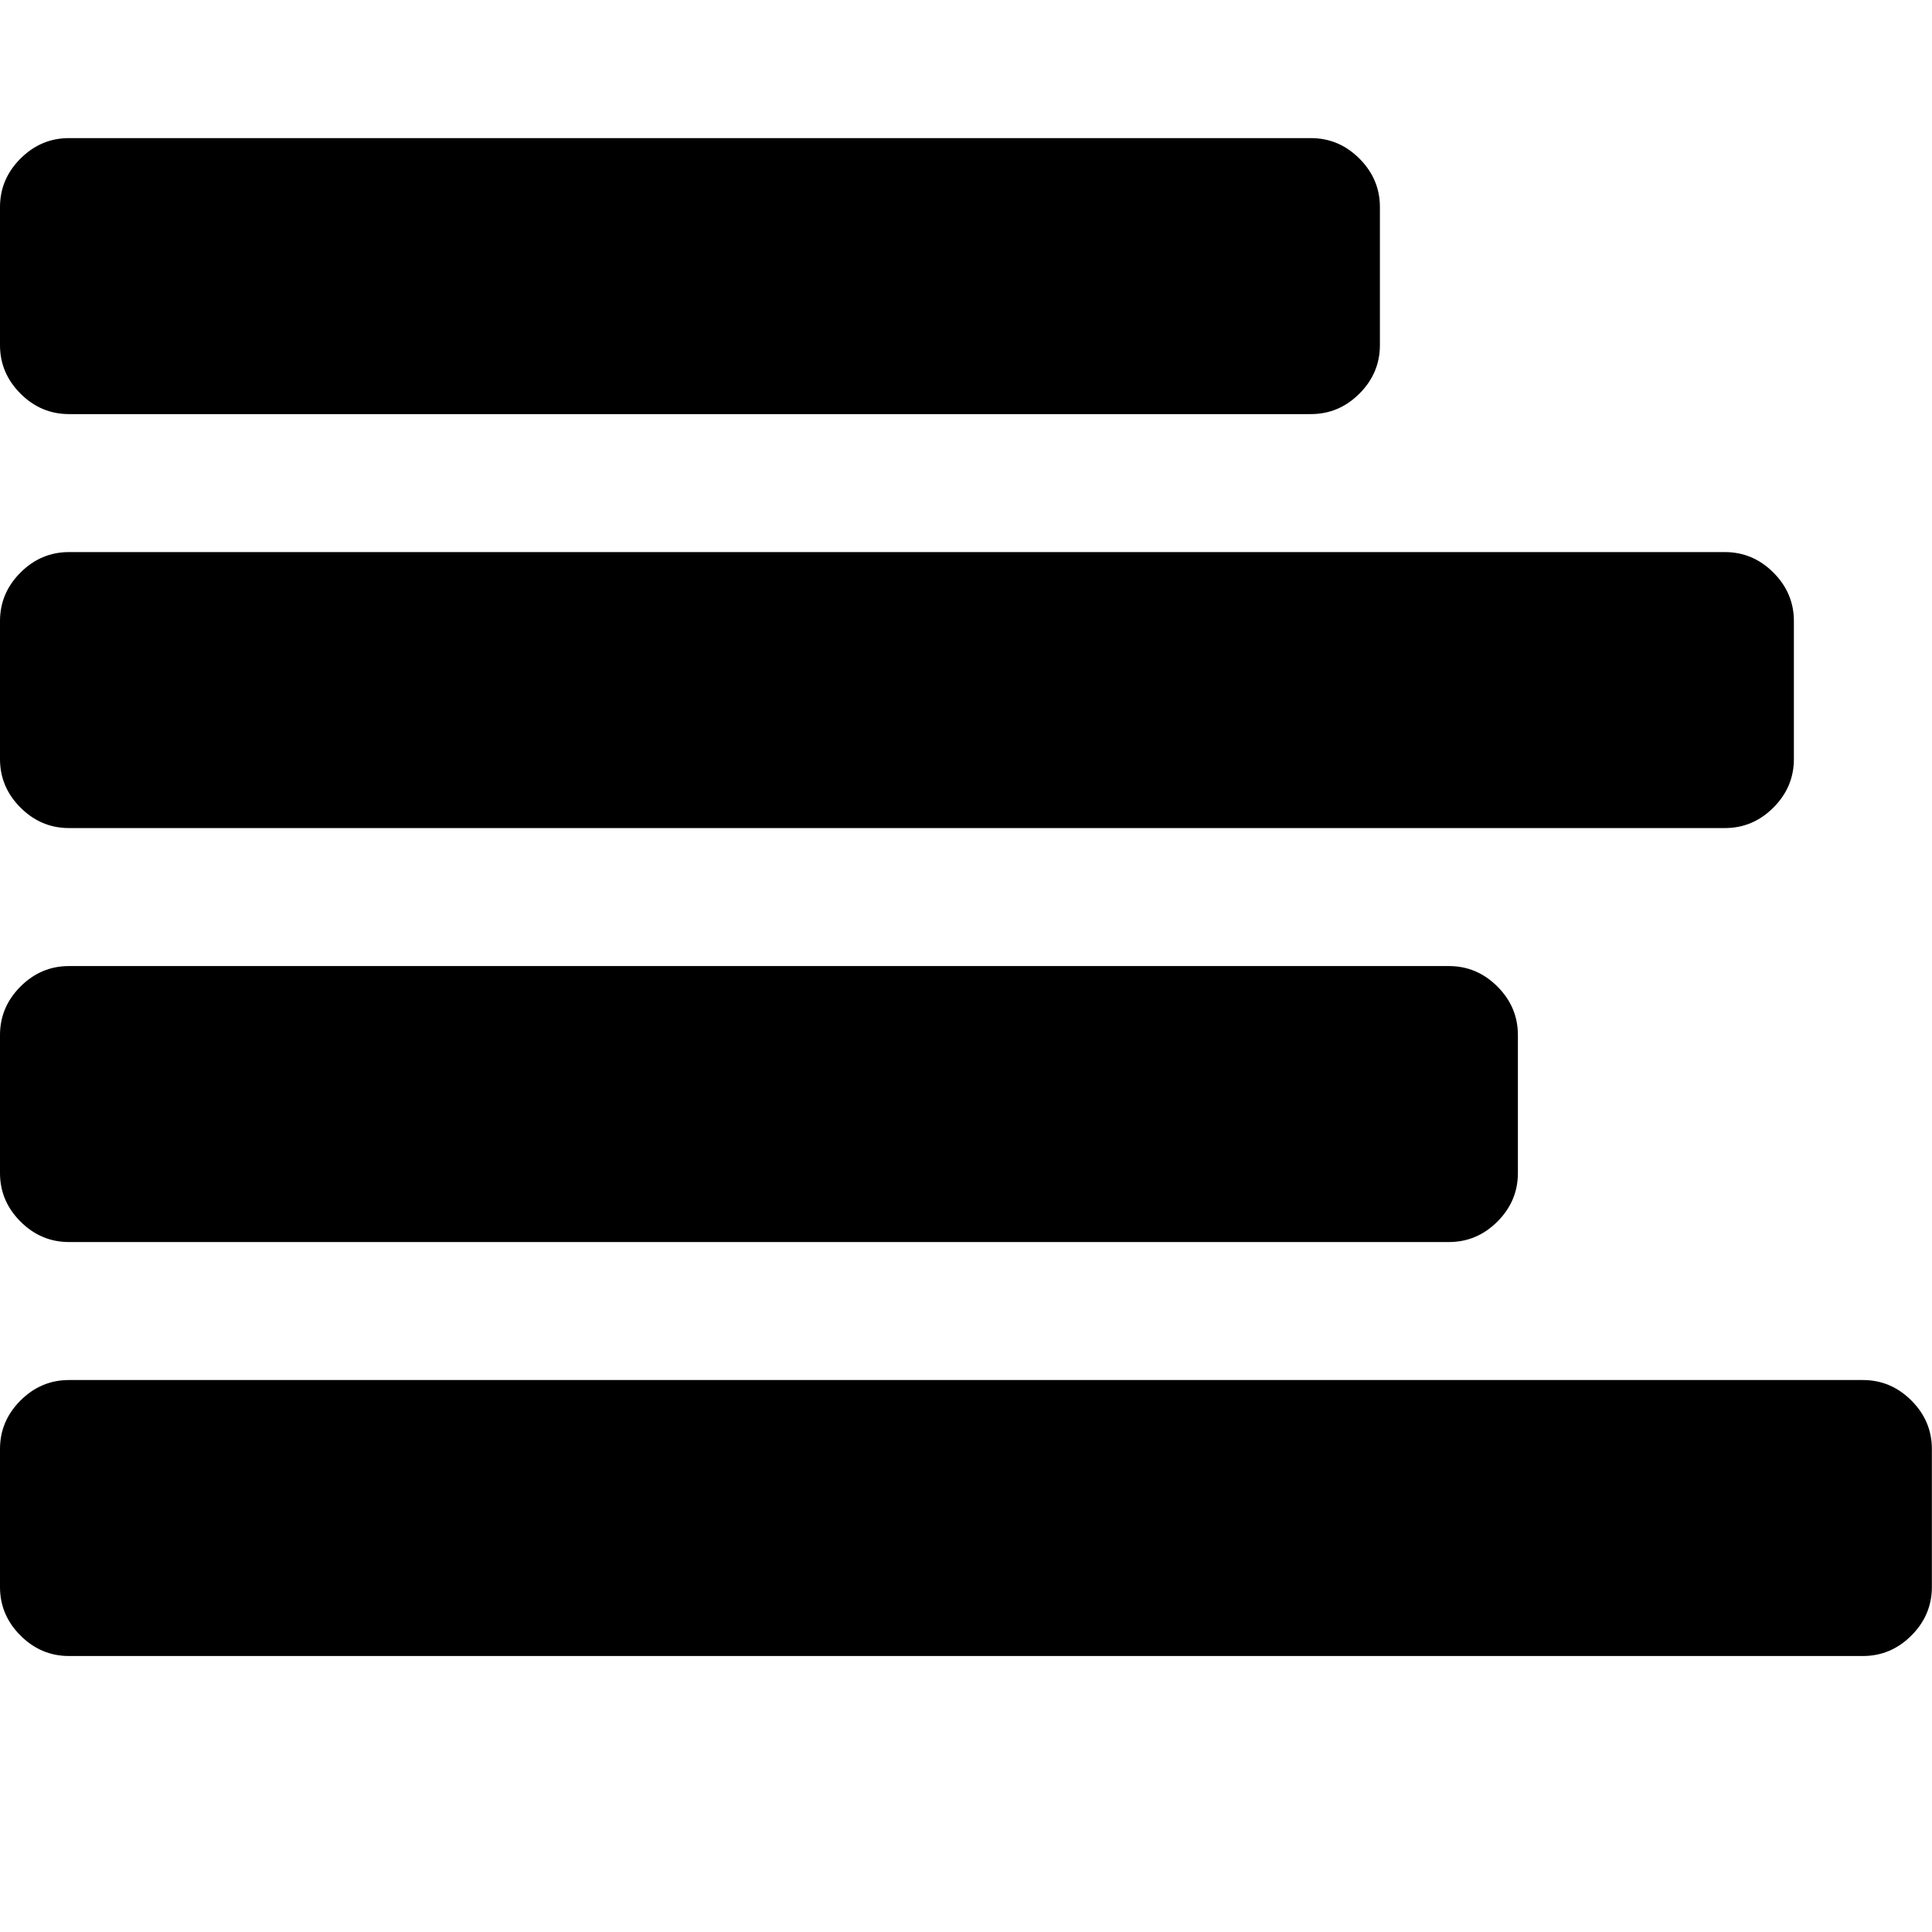
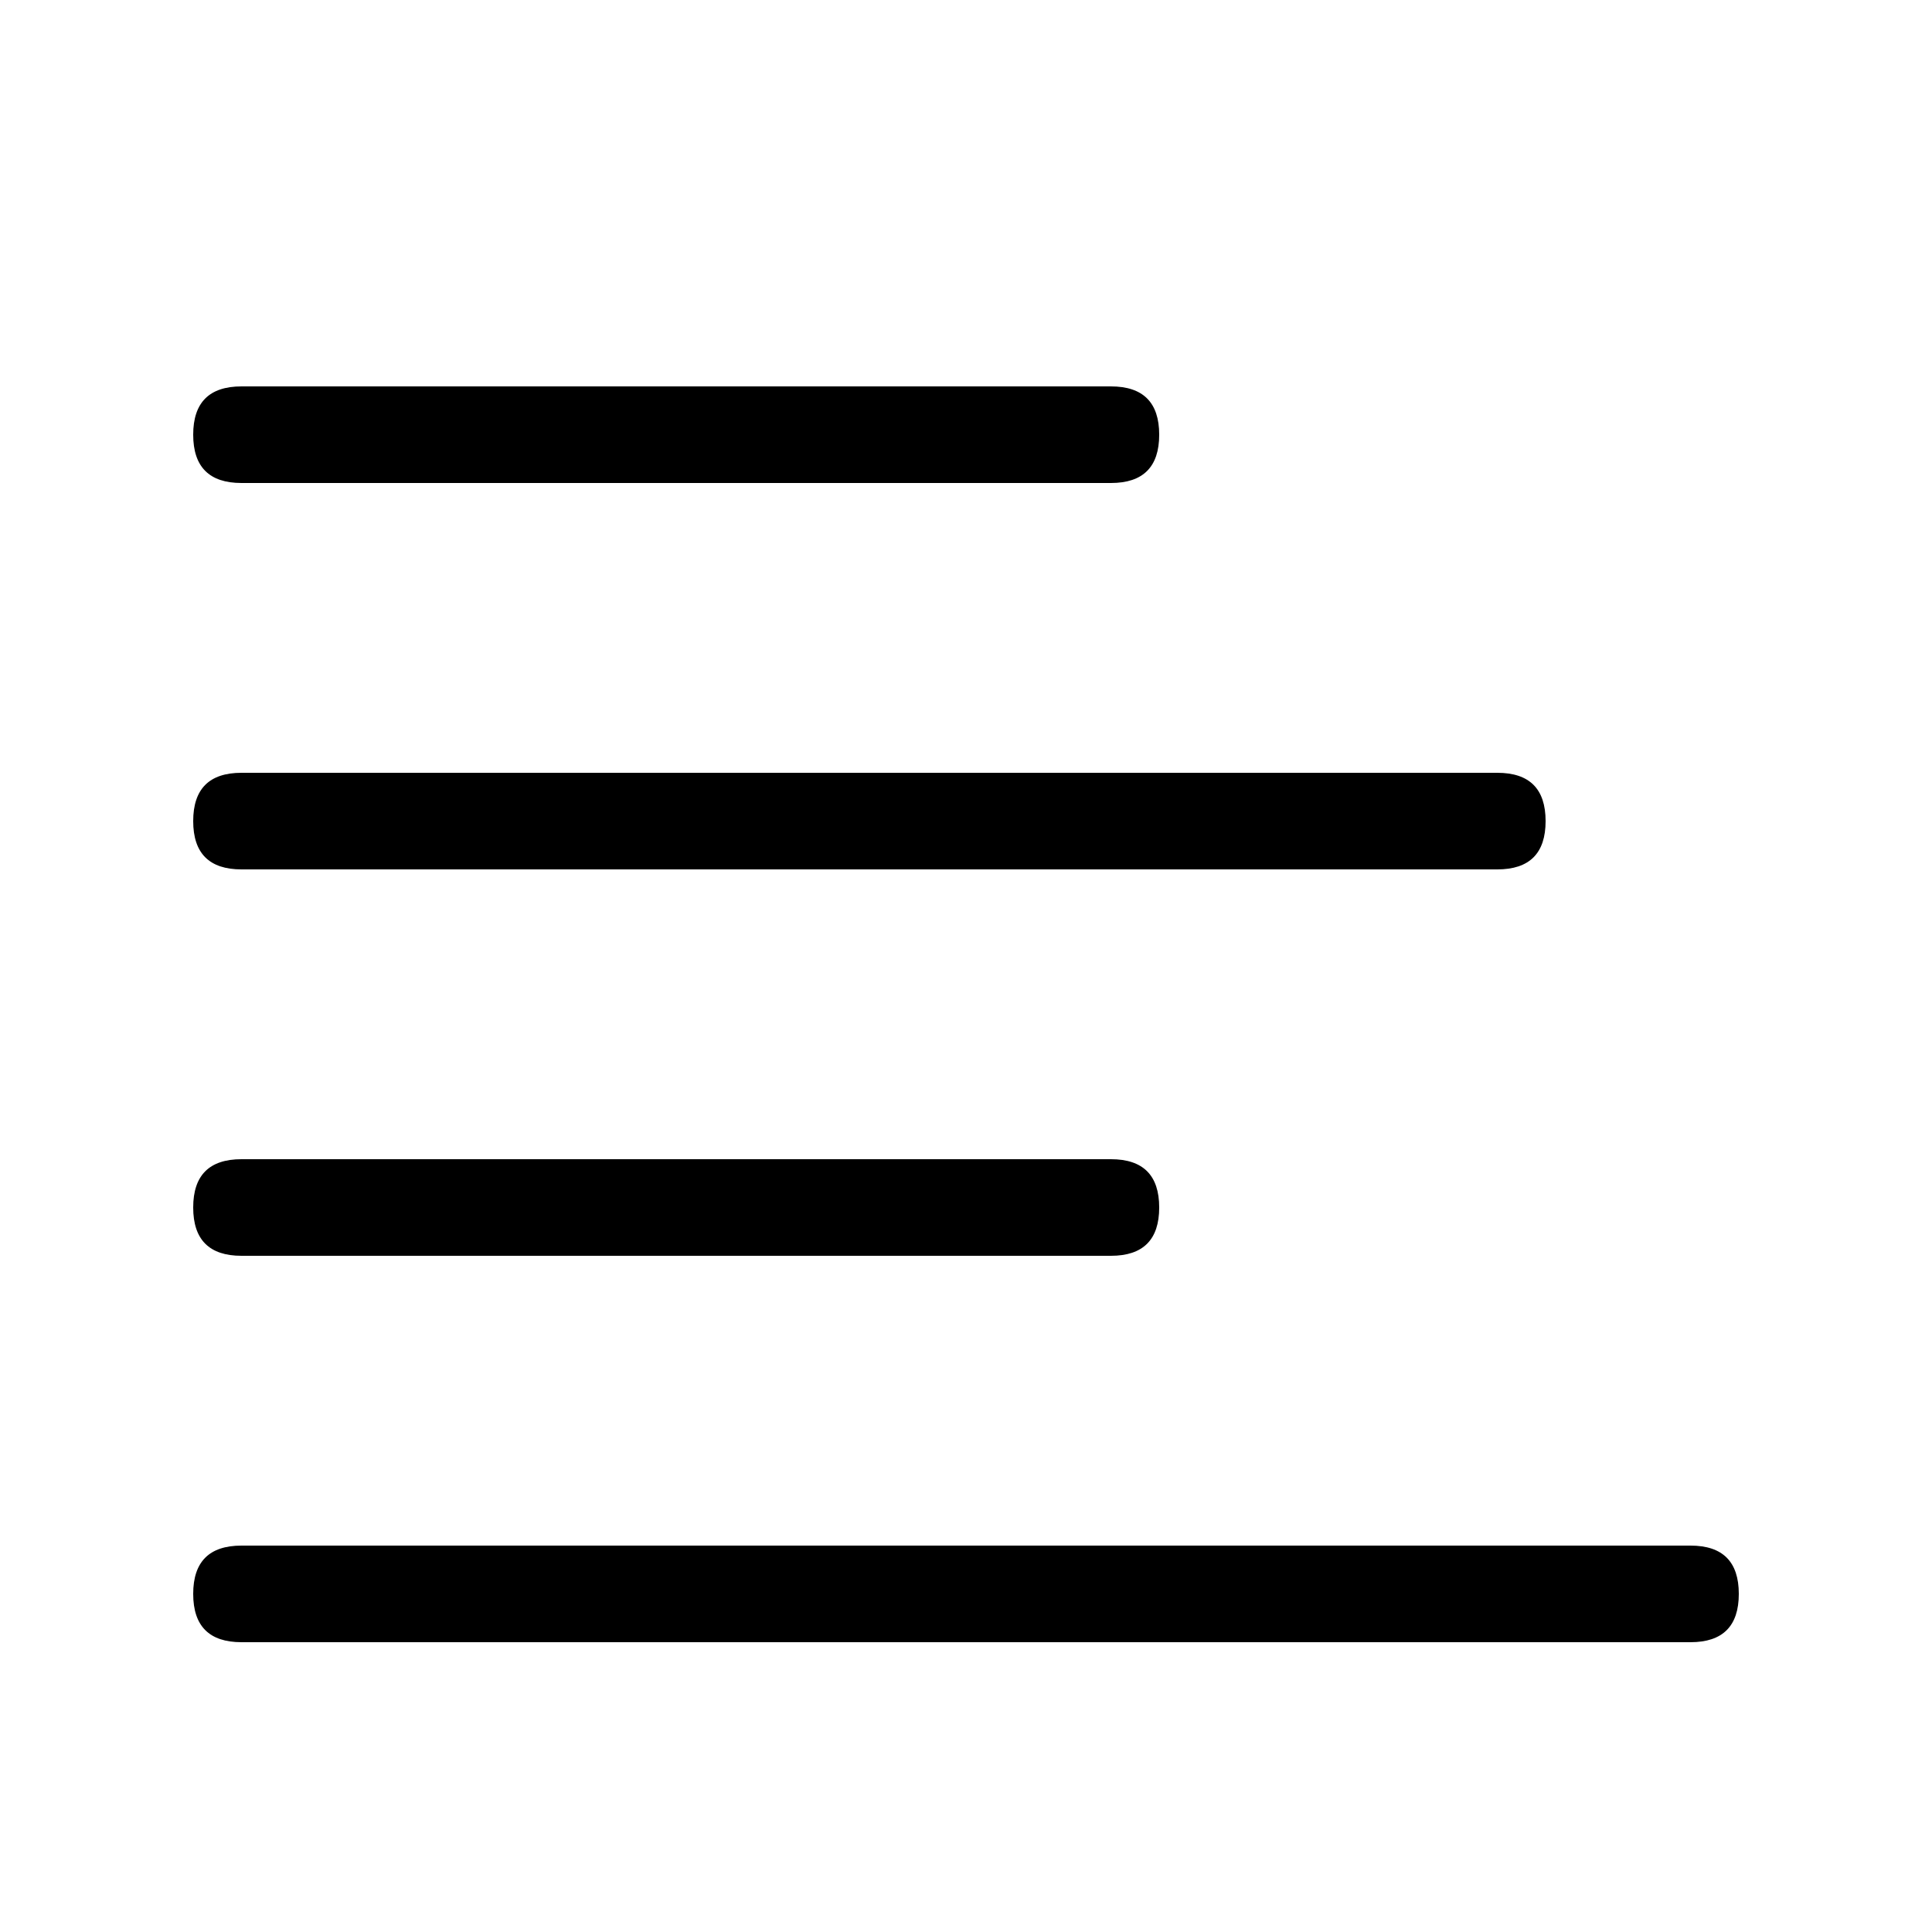
- <svg xmlns="http://www.w3.org/2000/svg" class="icon" width="128px" height="128.00px" viewBox="0 0 1024 1024" version="1.1">
-   <path d="M1023.934 768.016l0 73.138q0 14.856-10.856 25.713t-25.713 10.856l-950.796 0q-14.856 0-25.713-10.856t-10.856-25.713l0-73.138q0-14.856 10.856-25.713t25.713-10.856l950.796 0q14.856 0 25.713 10.856t10.856 25.713zm-219.415-219.415l0 73.138q0 14.856-10.856 25.713t-25.713 10.856l-731.382 0q-14.856 0-25.713-10.856t-10.856-25.713l0-73.138q0-14.856 10.856-25.713t25.713-10.856l731.382 0q14.856 0 25.713 10.856t10.856 25.713zm146.276-219.415l0 73.138q0 14.856-10.856 25.713t-25.713 10.856l-877.658 0q-14.856 0-25.713-10.856t-10.856-25.713l0-73.138q0-14.856 10.856-25.713t25.713-10.856l877.658 0q14.856 0 25.713 10.856t10.856 25.713zm-219.415-219.415l0 73.138q0 14.856-10.856 25.713t-25.713 10.856l-658.244 0q-14.856 0-25.713-10.856t-10.856-25.713l0-73.138q0-14.856 10.856-25.713t25.713-10.856l658.244 0q14.856 0 25.713 10.856t10.856 25.713z" />
+ <svg xmlns="http://www.w3.org/2000/svg" t="1552895639880" class="icon" style="" viewBox="0 0 1024 1024" version="1.1" p-id="6615" width="200" height="200">
+   <defs>
+     <style type="text/css" />
+   </defs>
+   <path d="M102.4 204.8m25.6 0l460.8 0q25.6 0 25.6 25.6l0 0q0 25.6-25.6 25.6l-460.8 0q-25.6 0-25.6-25.6l0 0q0-25.6 25.6-25.6Z" fill="#000000" p-id="6616" />
+   <path d="M102.4 614.4m25.6 0l460.8 0q25.6 0 25.6 25.6l0 0q0 25.6-25.6 25.6l-460.8 0q-25.6 0-25.6-25.6l0 0q0-25.6 25.6-25.6Z" fill="#000000" p-id="6617" />
+   <path d="M102.4 819.2m25.6 0l768 0q25.6 0 25.6 25.6l0 0q0 25.6-25.6 25.6l-768 0q-25.6 0-25.6-25.6l0 0q0-25.6 25.6-25.6Z" fill="#000000" p-id="6618" />
+   <path d="M102.4 409.6m25.6 0l665.6 0q25.6 0 25.6 25.6l0 0q0 25.6-25.6 25.6l-665.6 0q-25.6 0-25.6-25.6l0 0q0-25.6 25.6-25.6Z" fill="#000000" p-id="6619" />
</svg>
